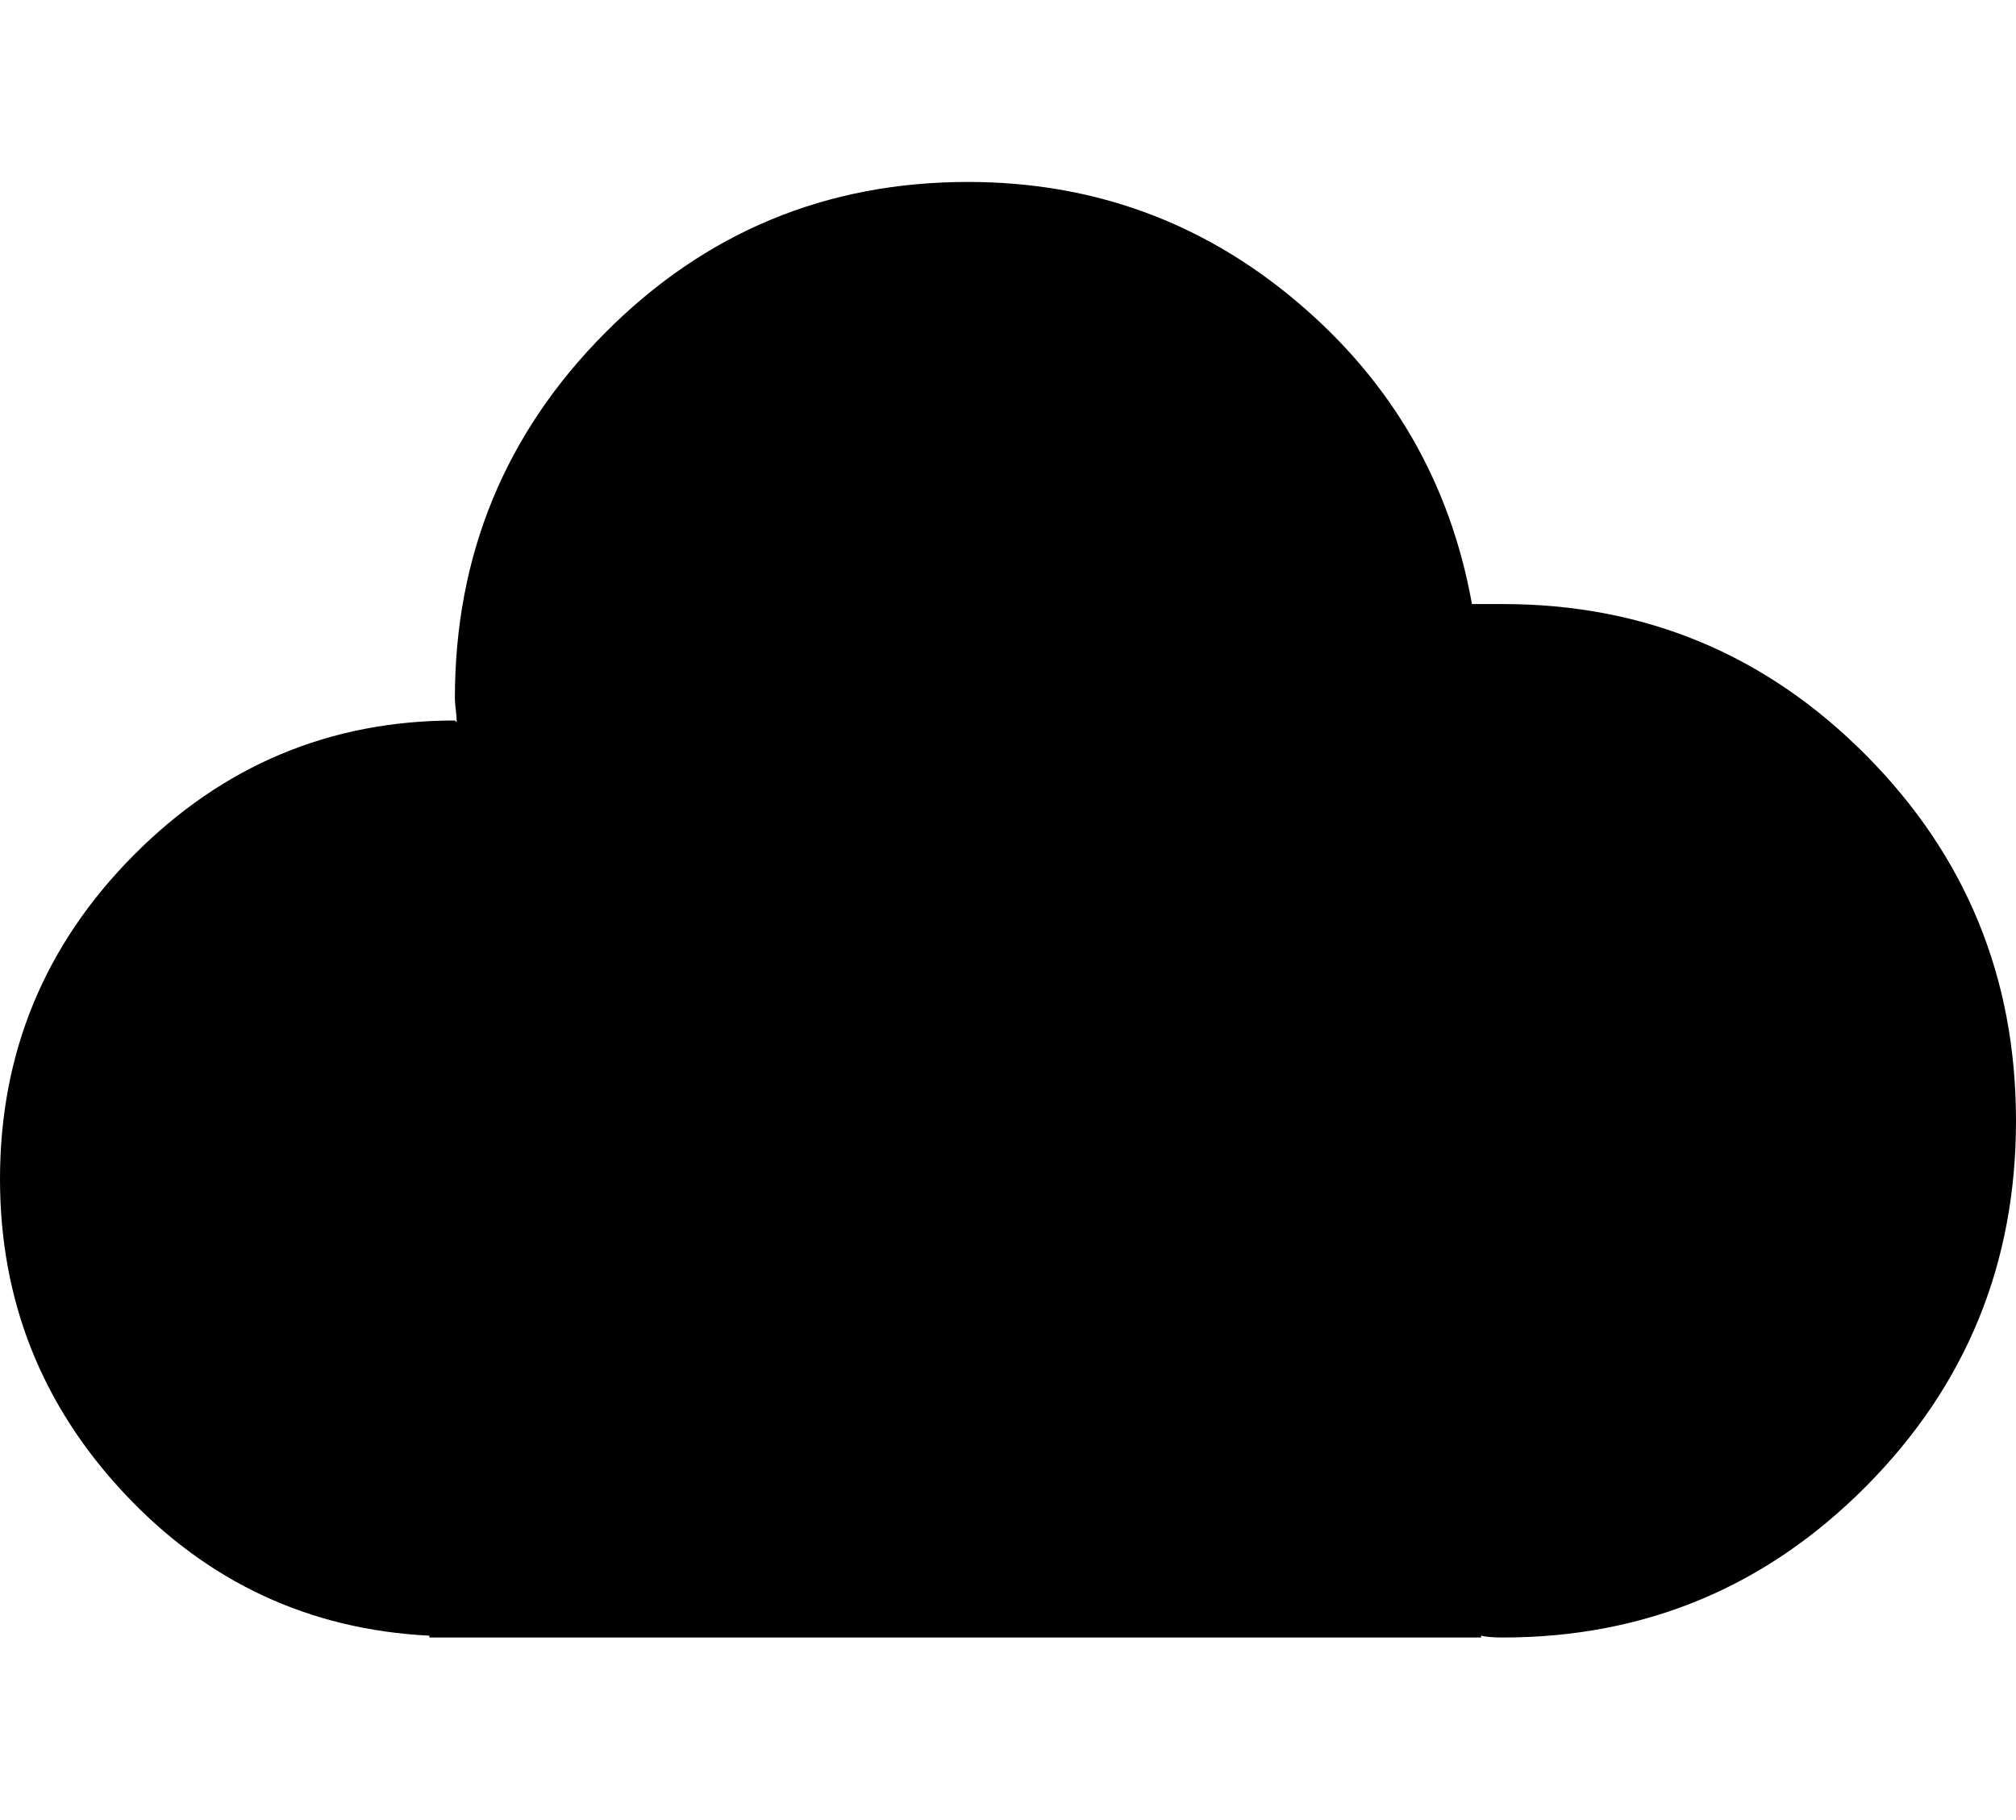
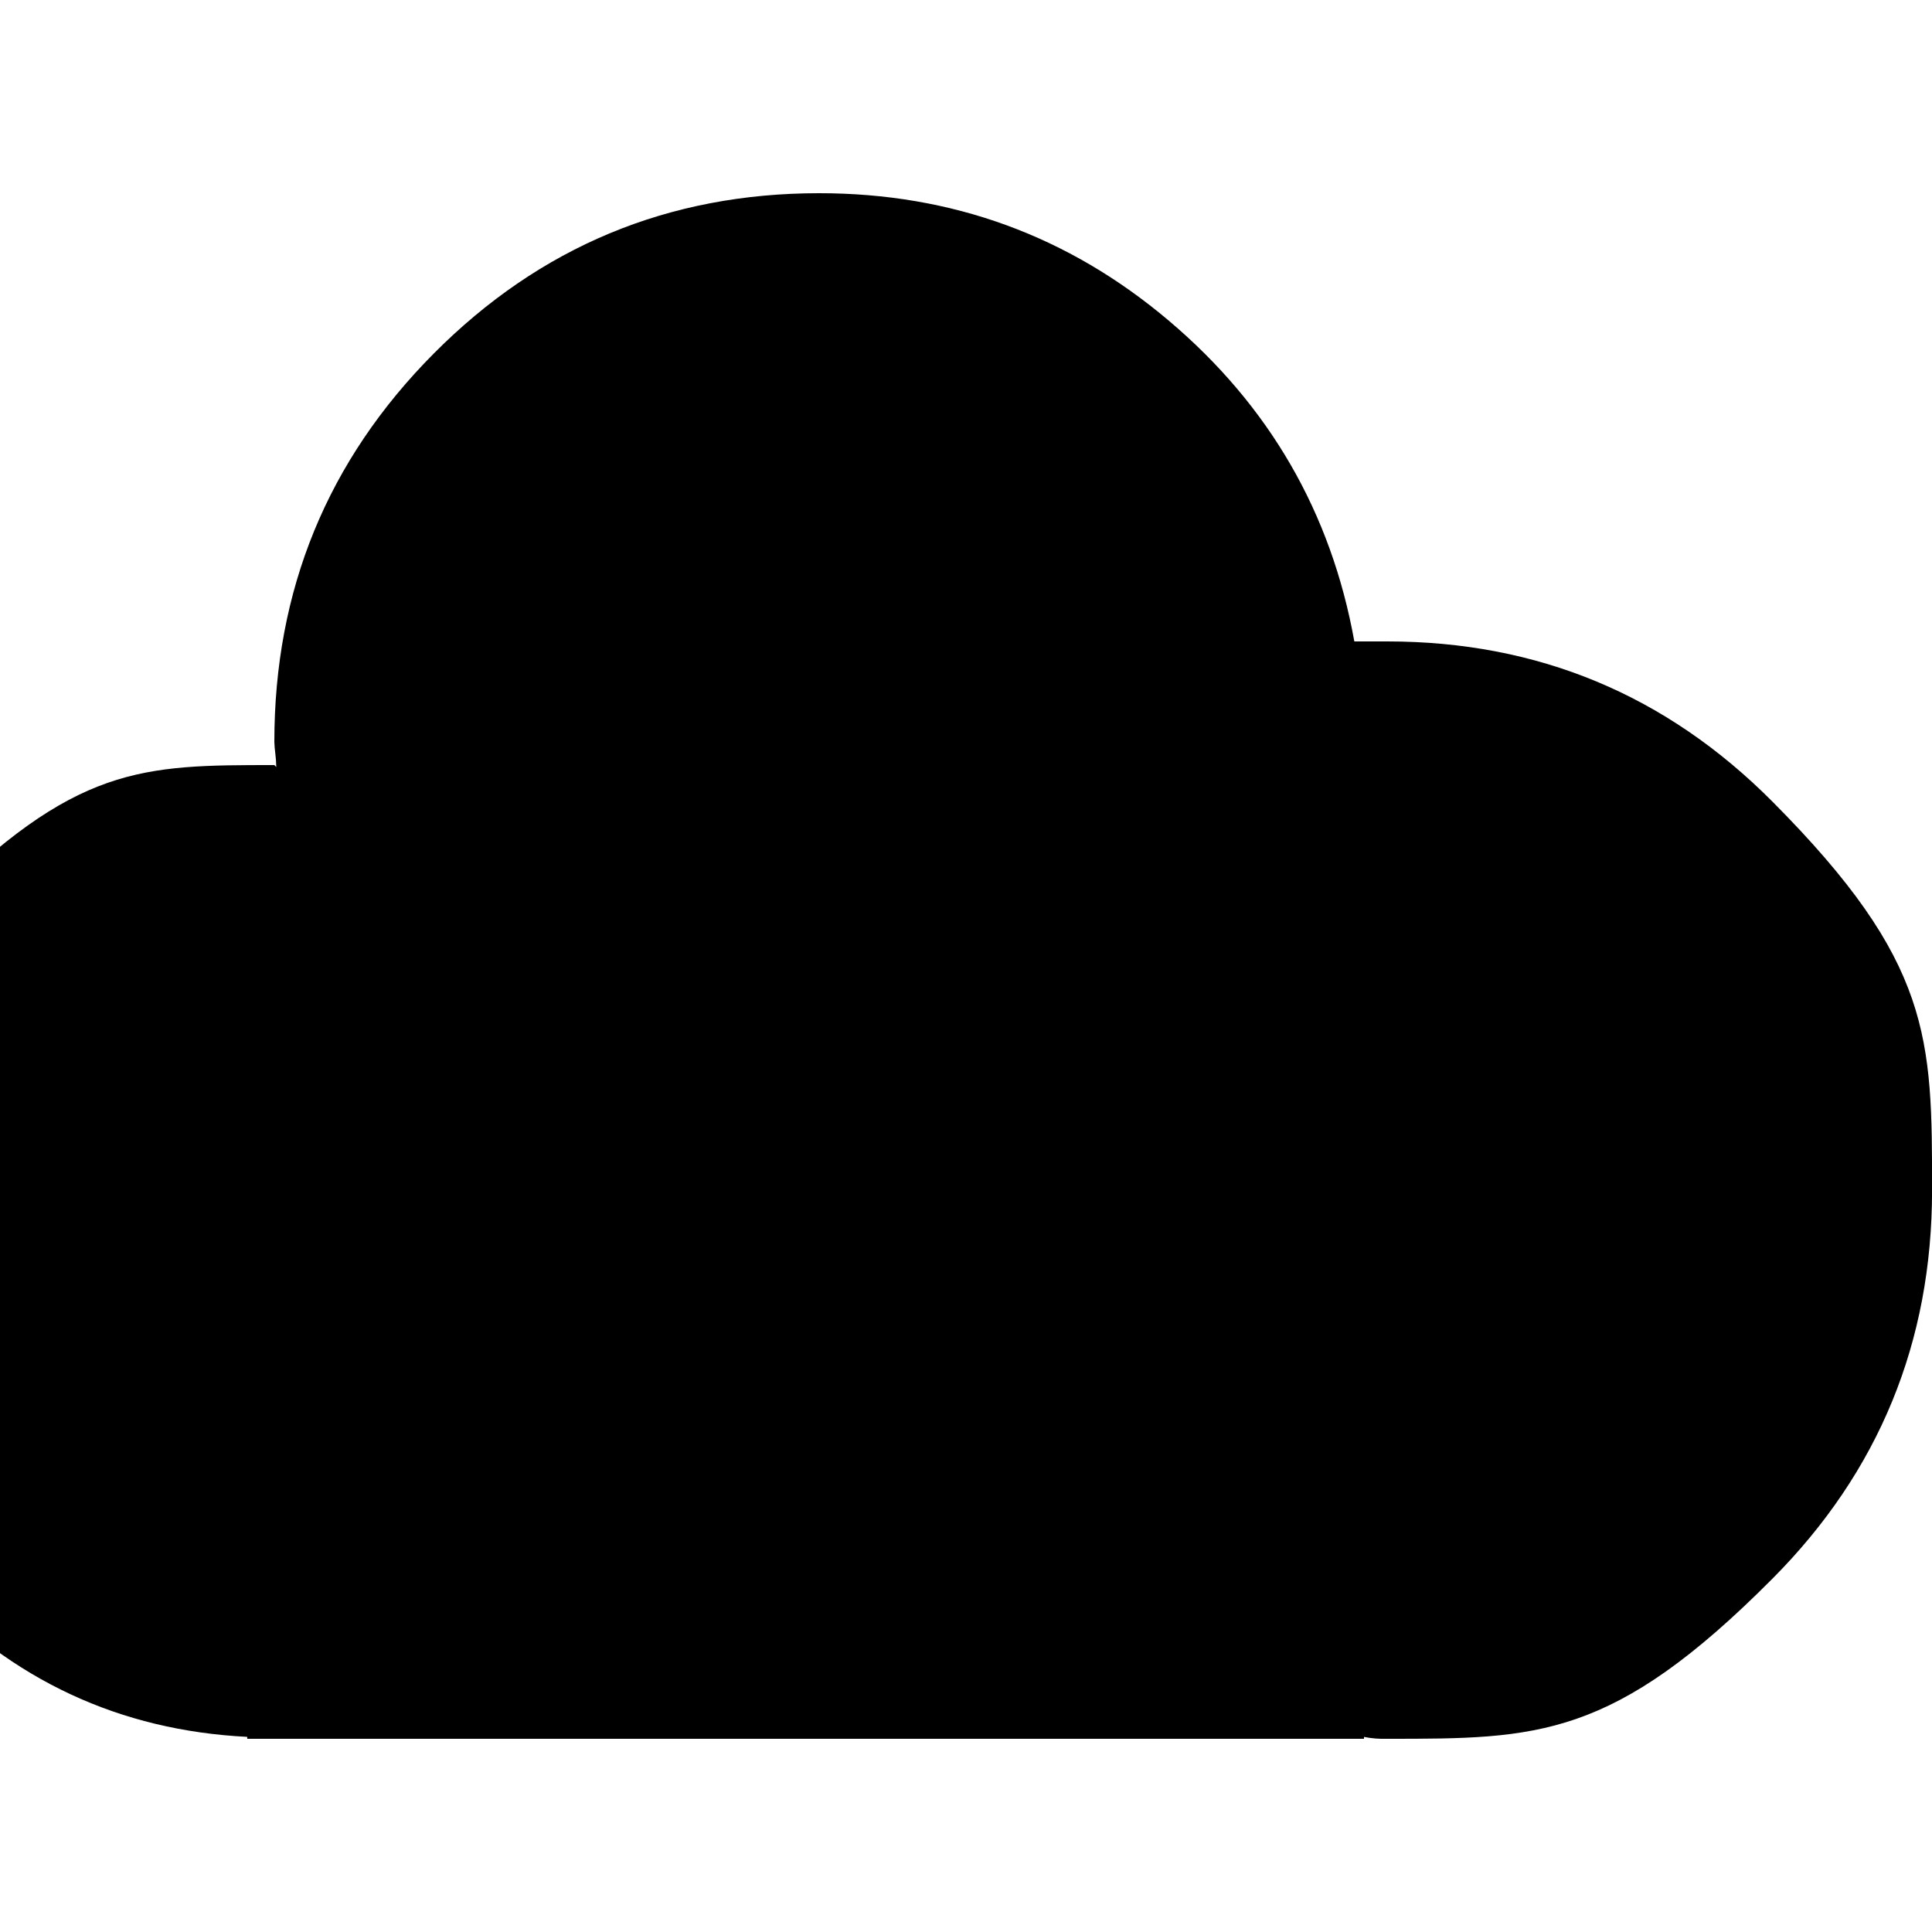
- <svg xmlns="http://www.w3.org/2000/svg" height="1000" width="1108">
-   <path d="M0 648q0-104 73.5-178t176.5-74l1 1q0-3-.5-7t-.5-6q0-118 82.5-201t199.5-83q103 0 181 66t96 166l17 0q117 0 199.5 83t82.5 201-82.5 201-199.5 83q-8 0-12-1l0 1l-578 0l0-1q-99-5-167.5-78t-68.5-173z" />
+ <svg xmlns="http://www.w3.org/2000/svg" version="1.1" x="0" y="0" width="32" height="32" viewBox="0.664 -2.528 32 32" xml:space="preserve">
+   <path d="M-2.792 18.208q0-3.328 2.352-5.696c2.352-2.368 3.451-2.368 5.648-2.368l.032.032a2 2 0 0 0-.016-.224A2 2 0 0 1 5.208 9.76q0-3.775 2.64-6.432Q10.488.672 14.232.672q3.296 0 5.792 2.112t3.072 5.312h.544q3.743 0 6.384 2.656c2.641 2.656 2.641 3.915 2.641 6.432q0 3.777-2.641 6.433c-2.641 2.656-3.889 2.655-6.384 2.655a1.7 1.7 0 0 1-.384-.031v.031H4.759v-.032q-3.167-.16-5.36-2.496-2.191-2.335-2.191-5.536" />
</svg>
